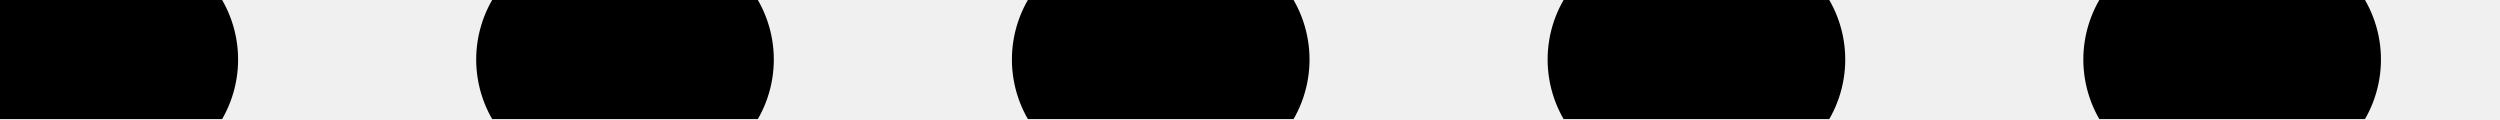
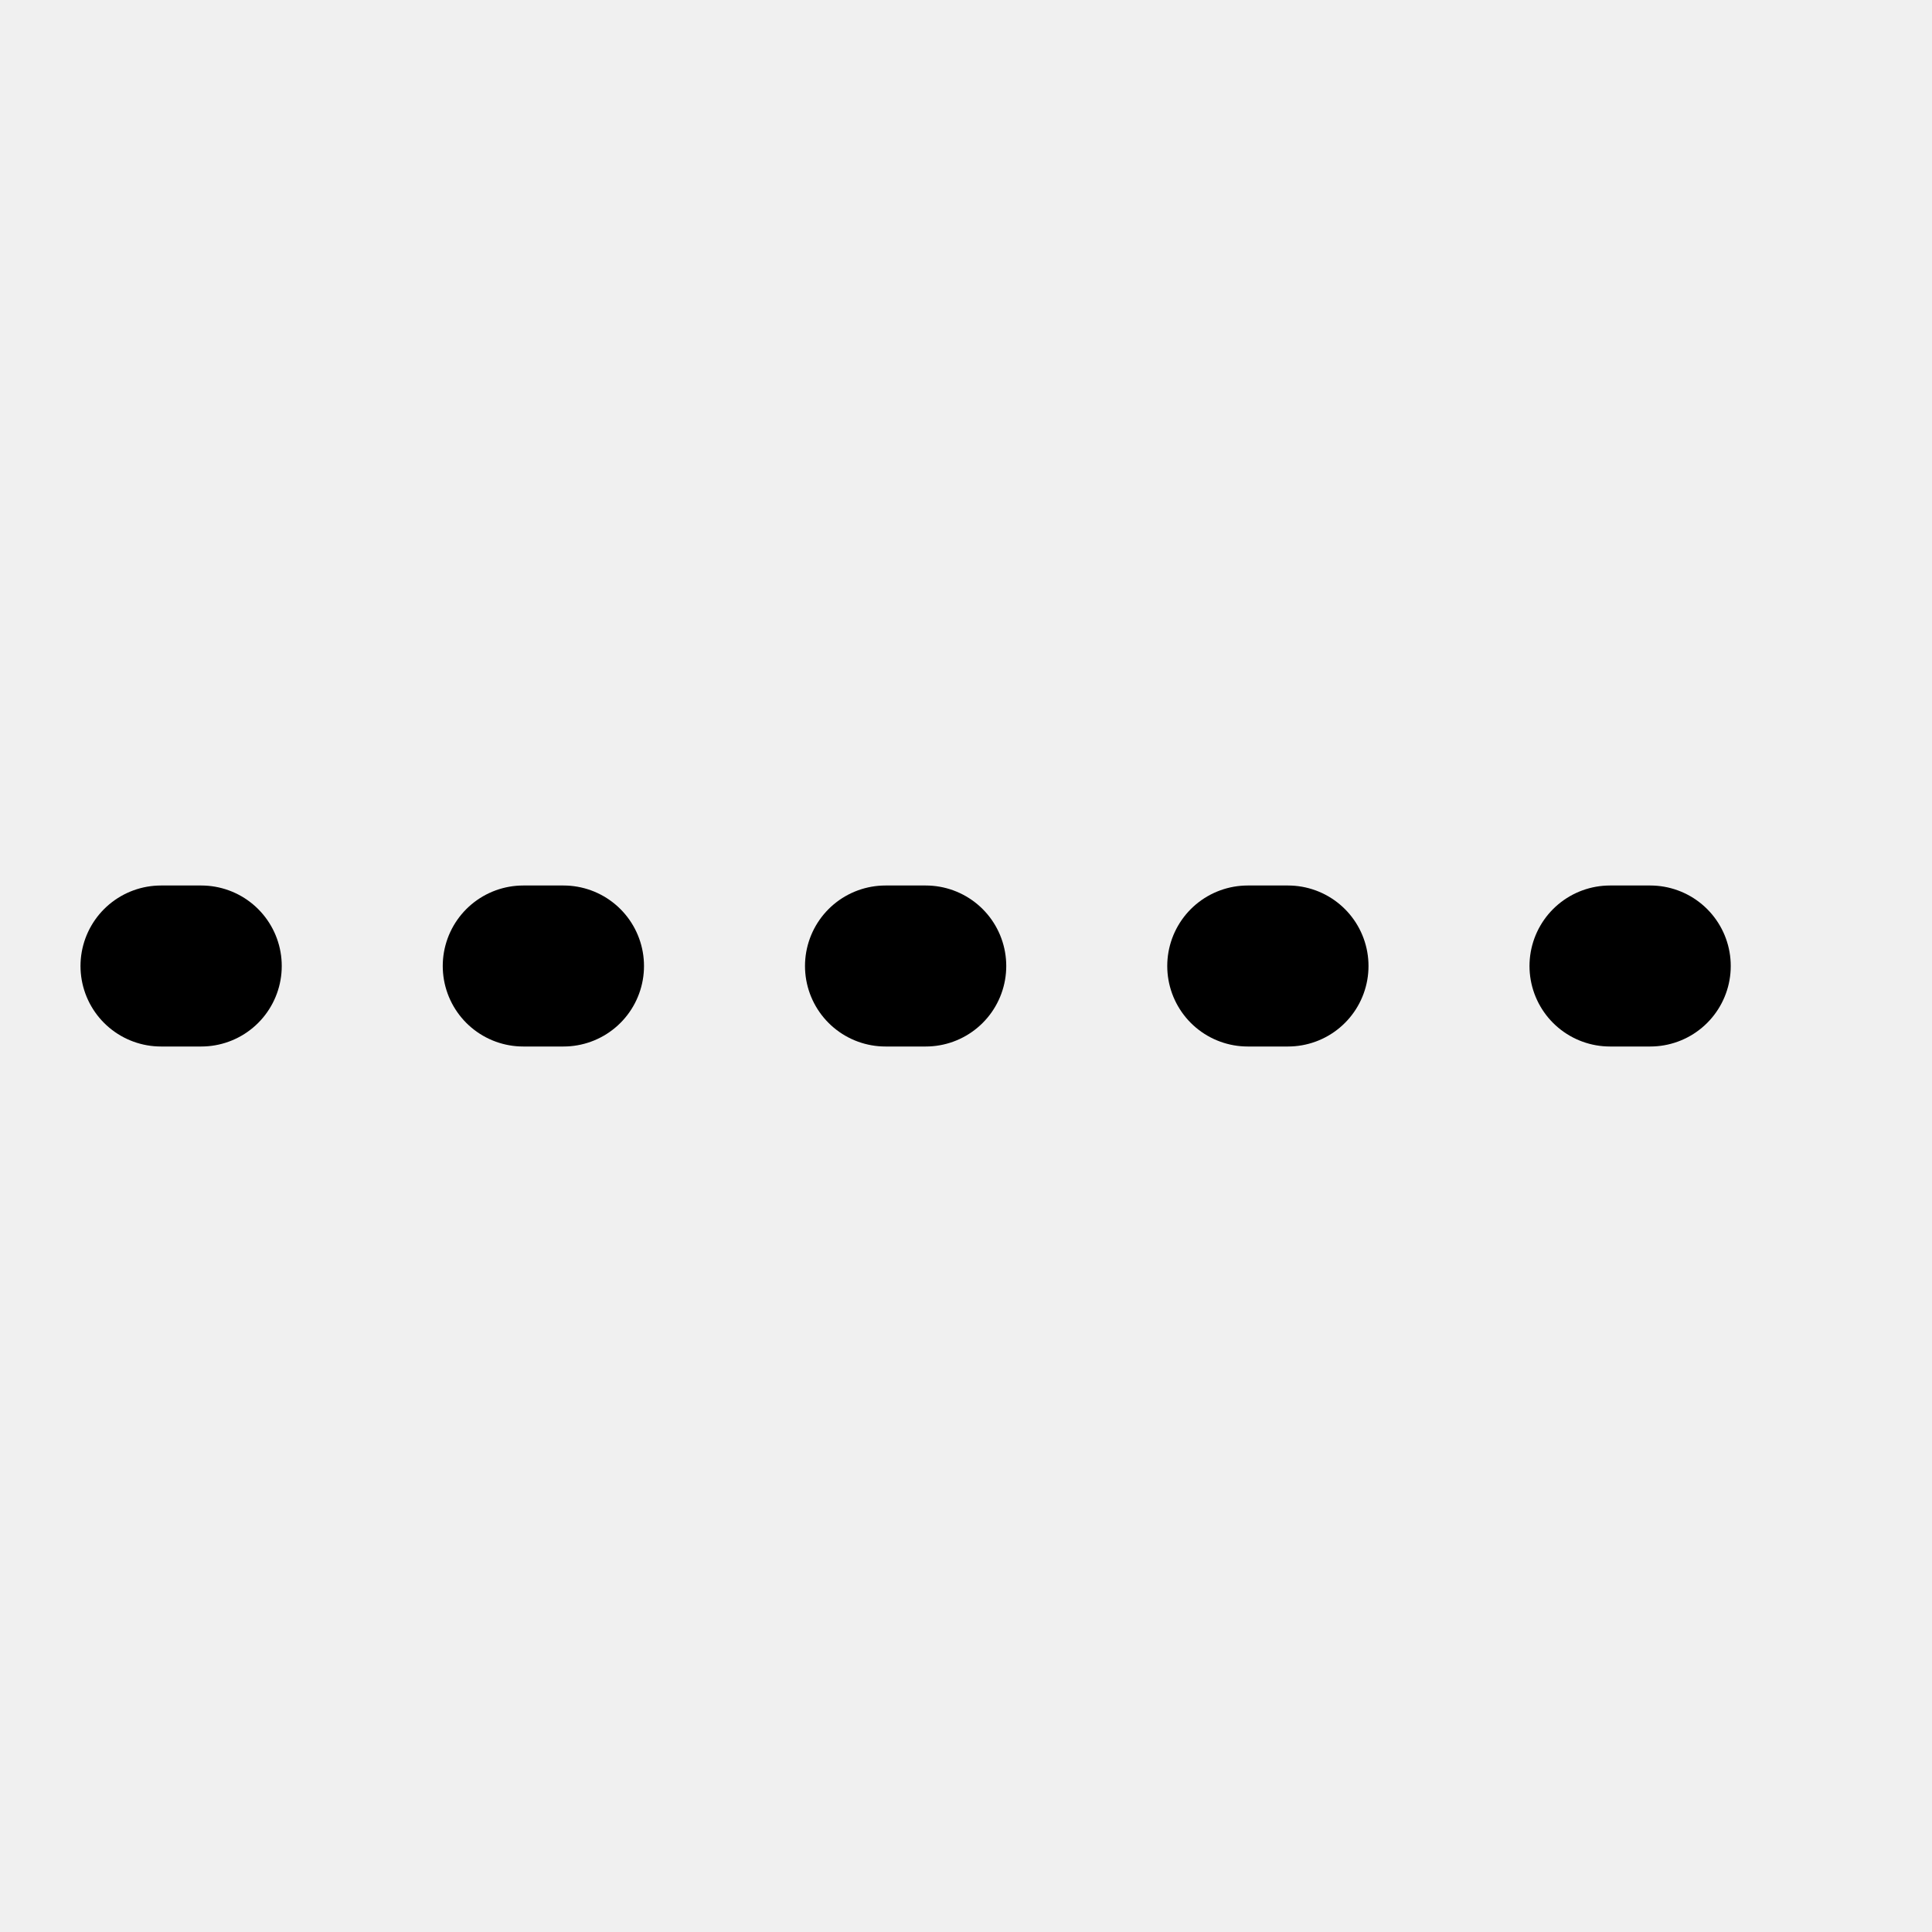
- <svg xmlns="http://www.w3.org/2000/svg" width="21" height="1" viewBox="0 0 21 1" fill="none">
-   <g id="line-dotted" clip-path="url(#clip0_2315_18)">
+ <svg xmlns="http://www.w3.org/2000/svg" width="24" height="24" viewBox="0 0 24 24" fill="none">
+   <g id="line-dotted">
    <g id="g1134">
-       <path id="line1130" d="M0.5 0.5H20.5" stroke="black" stroke-width="2" stroke-linecap="round" stroke-linejoin="round" stroke-dasharray="0.5 4" />
+       <path id="line1130" d="M2 12H22" stroke="black" stroke-width="2" stroke-linecap="round" stroke-linejoin="round" stroke-dasharray="0.5 4" />
    </g>
  </g>
-   <defs>
-     <clipPath id="clip0_2315_18">
-       <rect width="20.5" height="1" fill="white" />
-     </clipPath>
-   </defs>
</svg>
